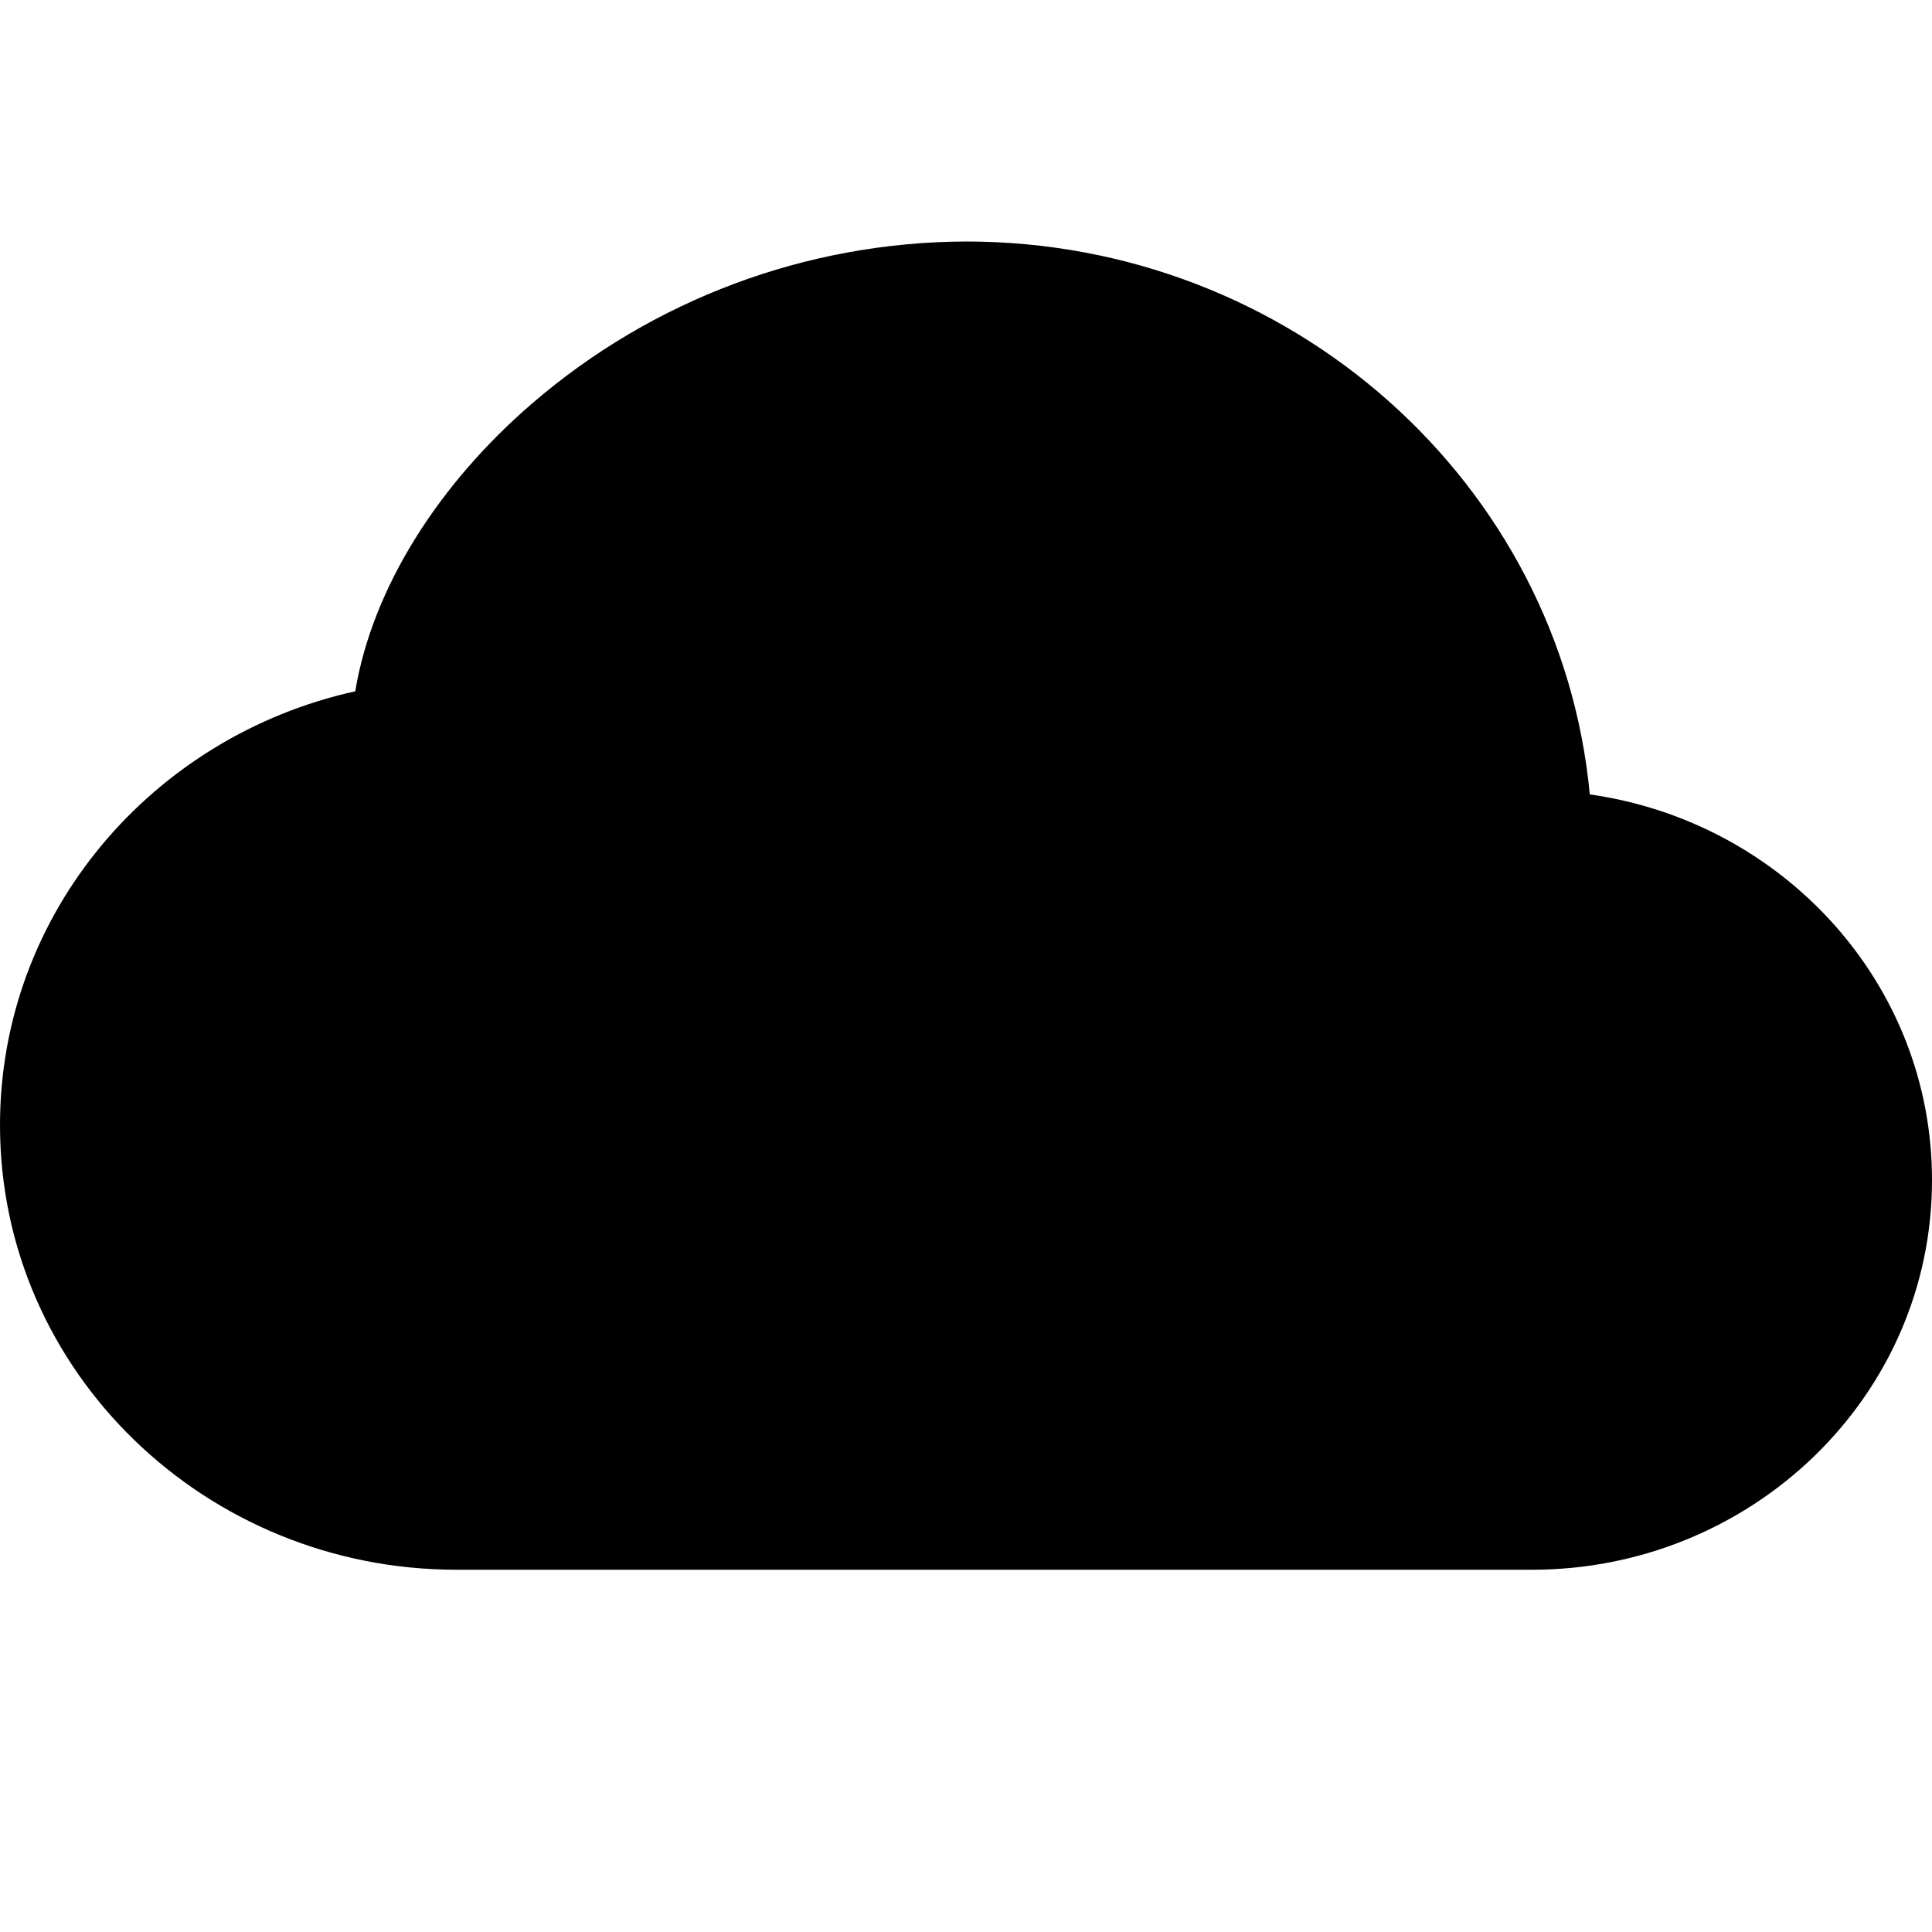
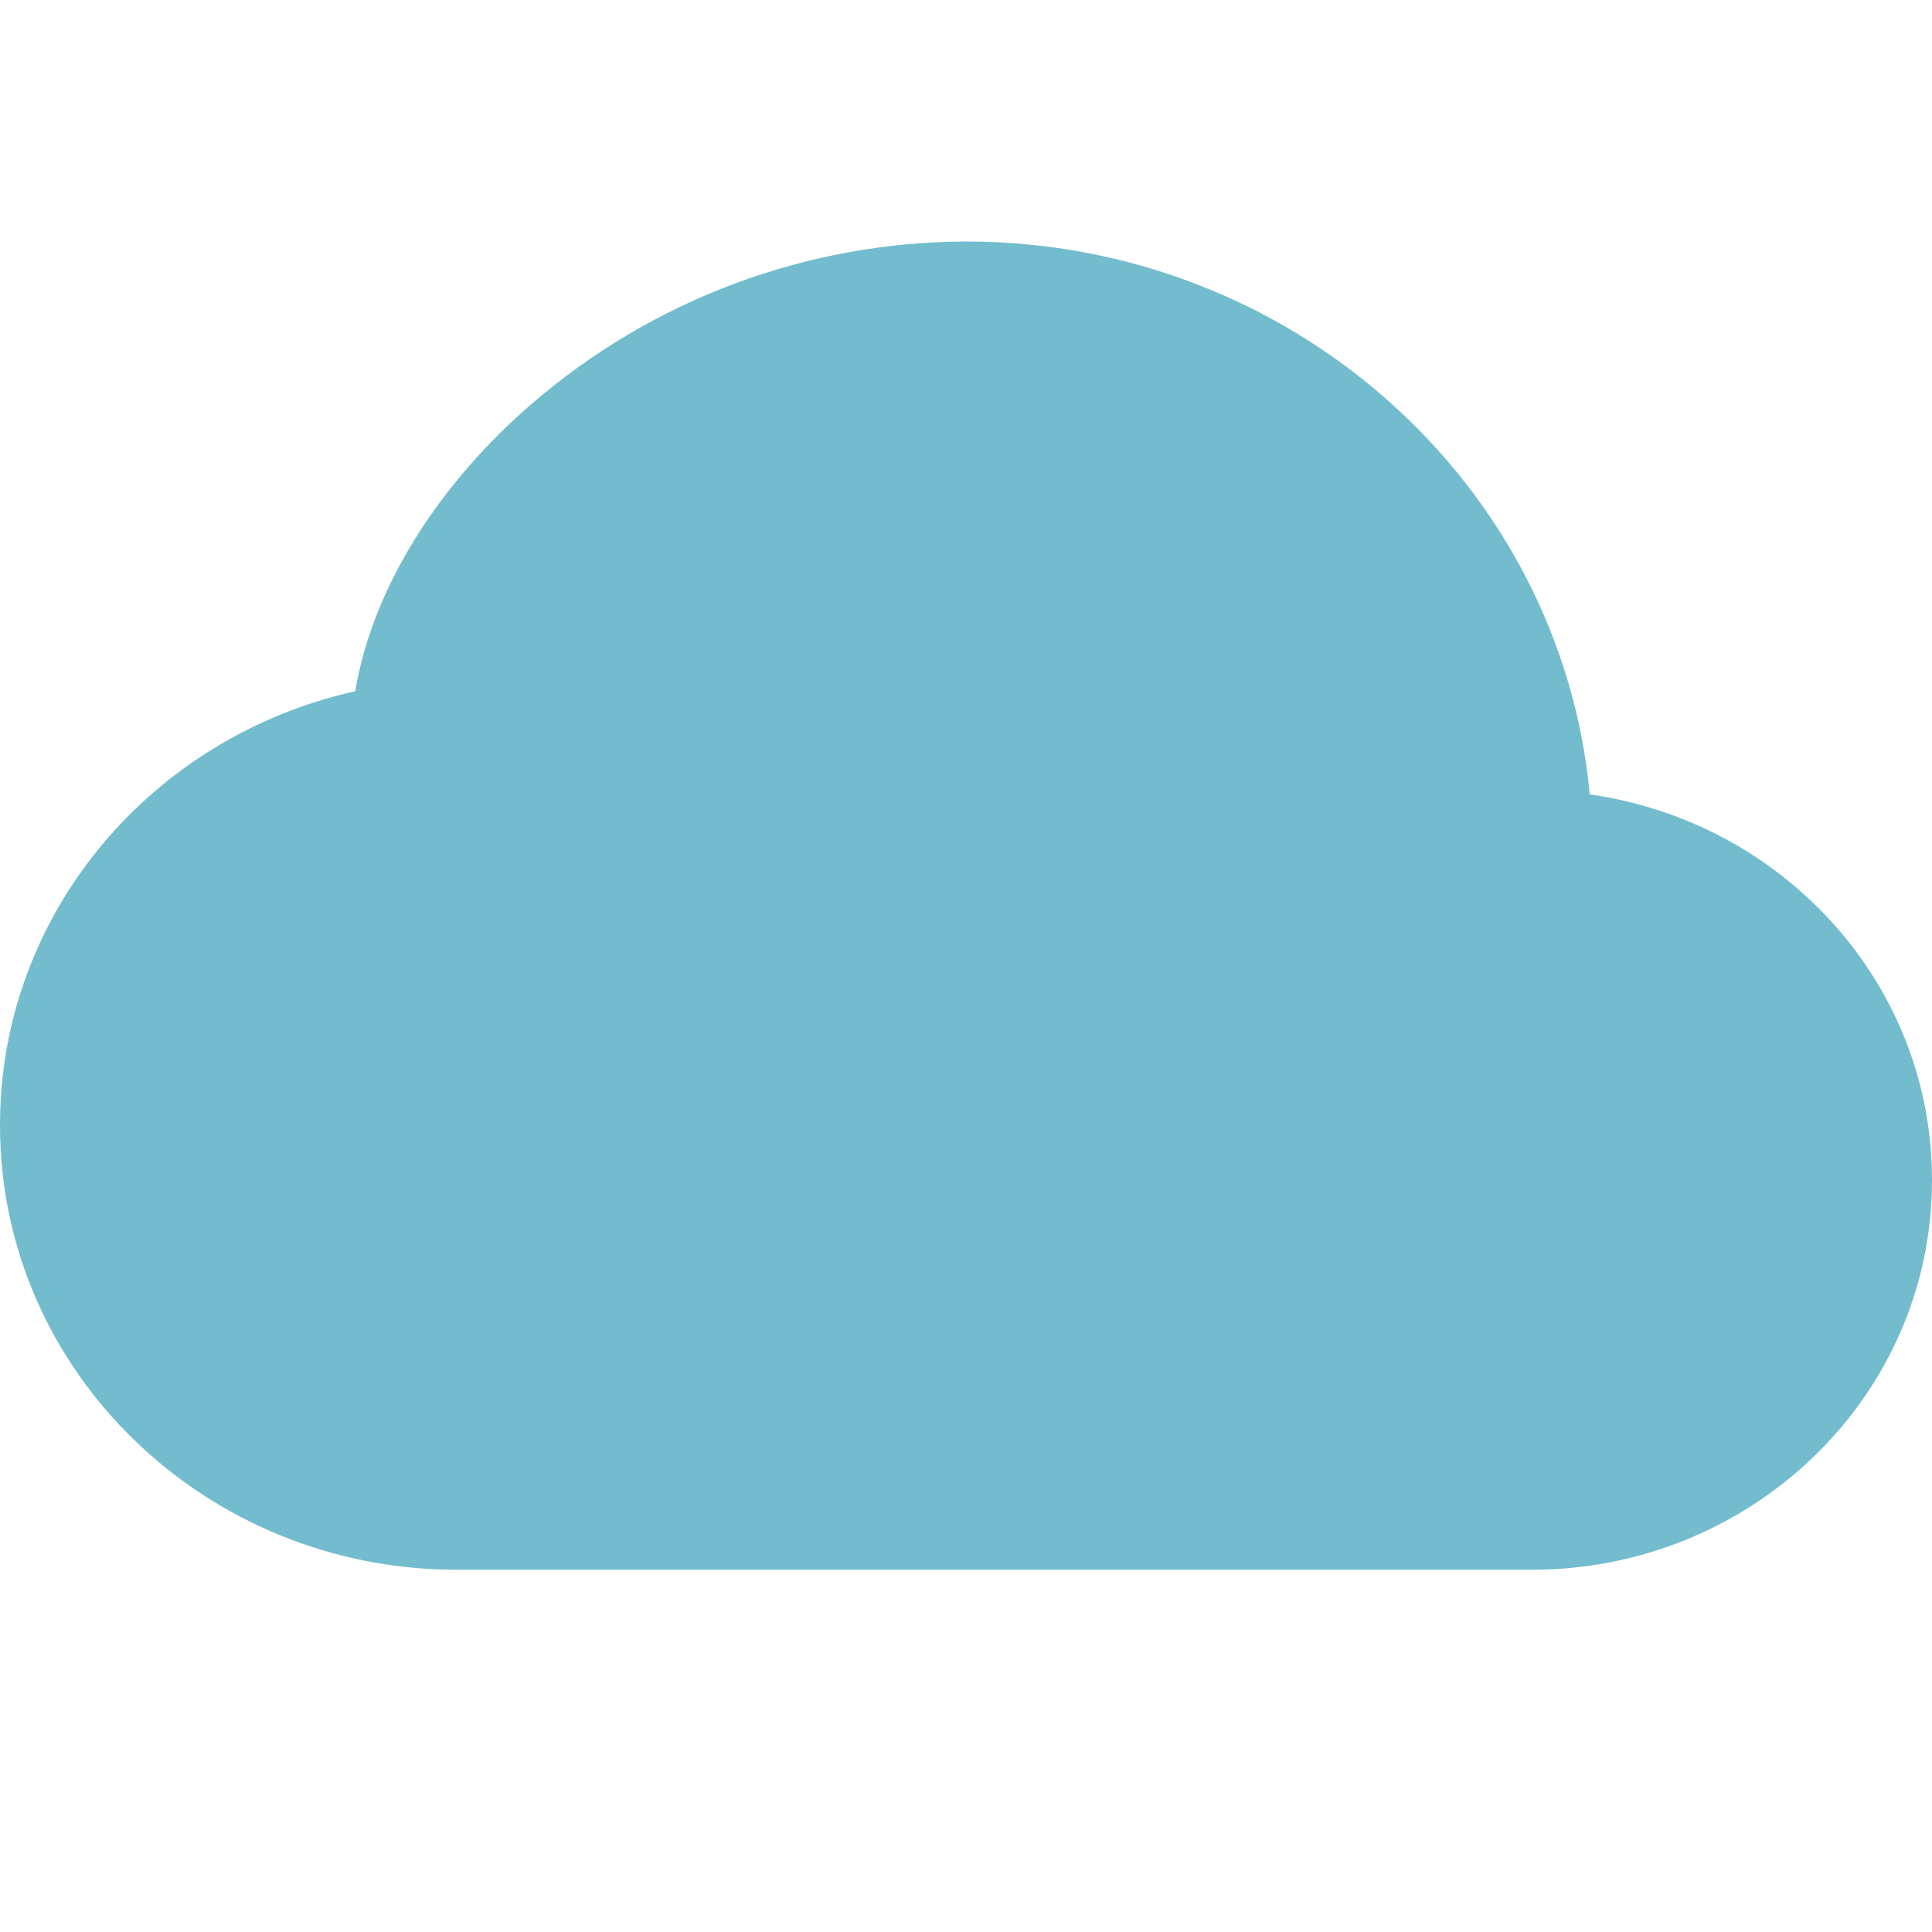
- <svg xmlns="http://www.w3.org/2000/svg" width="16" height="16" fill="currentColor" class="bi bi-cloud-fill" viewBox="0 0 16 16">
+ <svg xmlns="http://www.w3.org/2000/svg" width="16" height="16" fill="#0687a88f" class="bi bi-cloud-fill" viewBox="0 0 16 16">
  <path d="M4.406 3.342A5.53 5.53 0 0 1 8 2c2.69 0 4.923 2 5.166 4.579C14.758 6.804 16 8.137 16 9.773 16 11.569 14.502 13 12.687 13H3.781C1.708 13 0 11.366 0 9.318c0-1.763 1.266-3.223 2.942-3.593.143-.863.698-1.723 1.464-2.383z" />
</svg>
